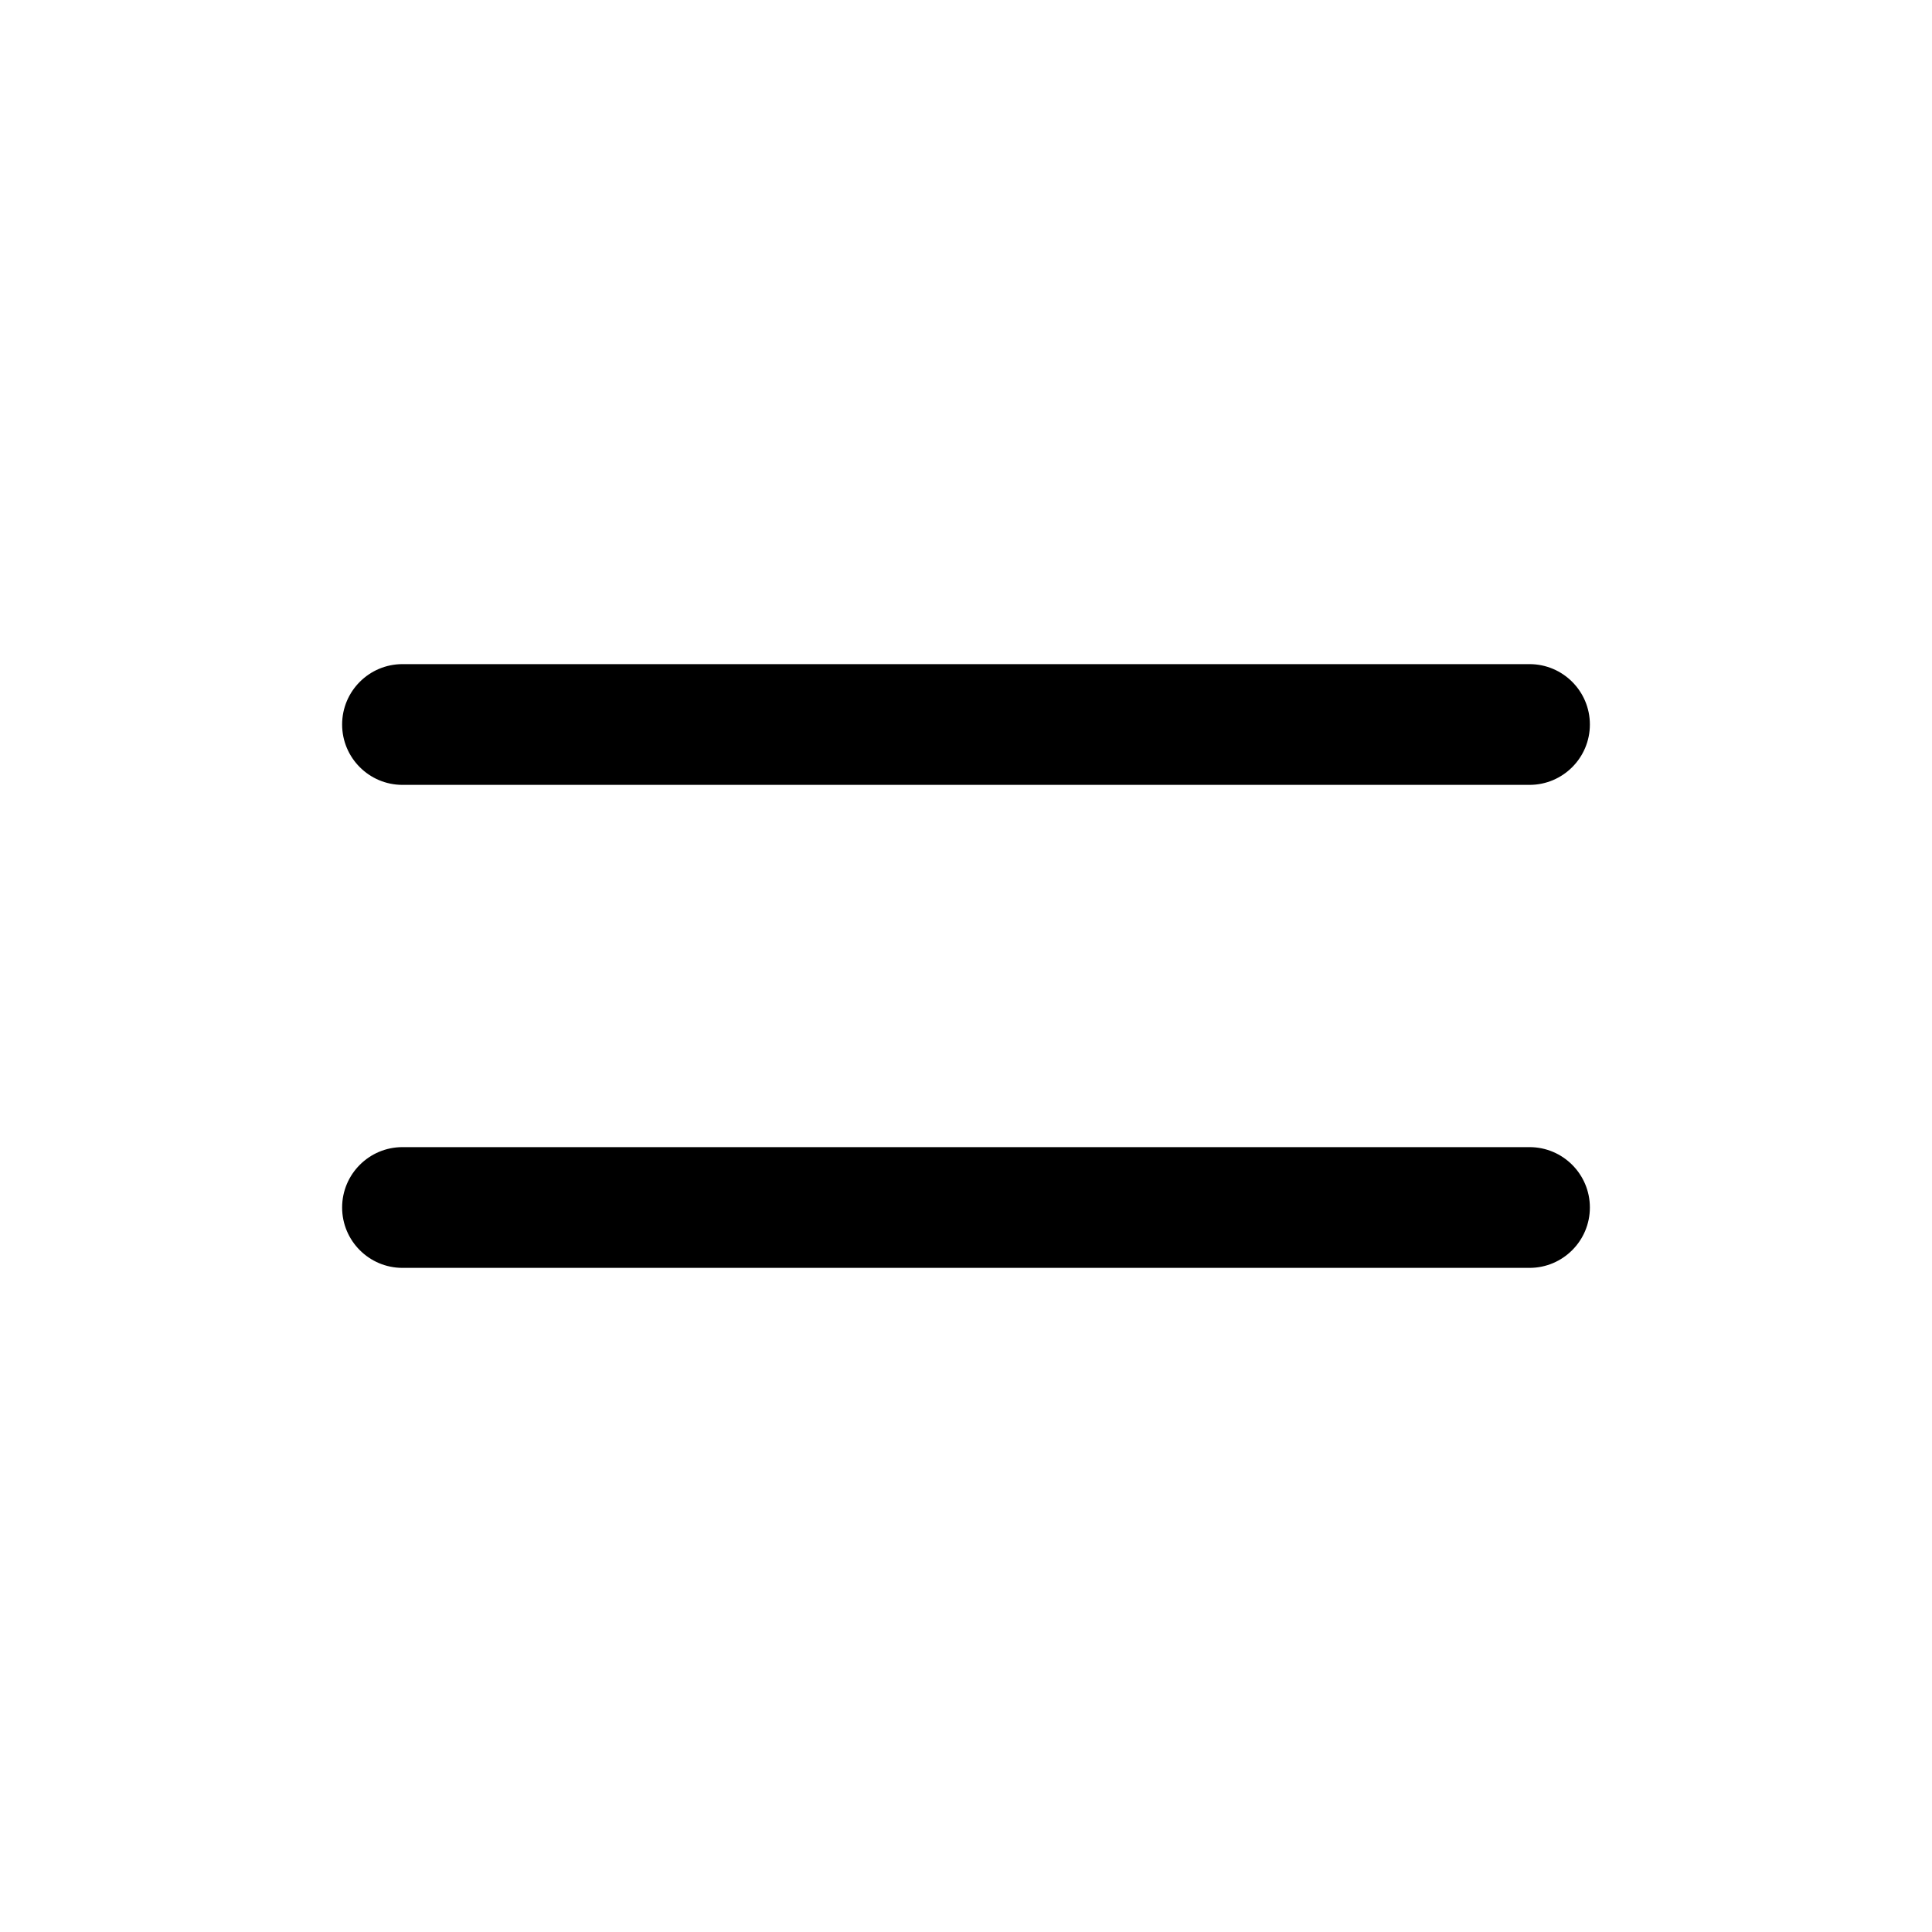
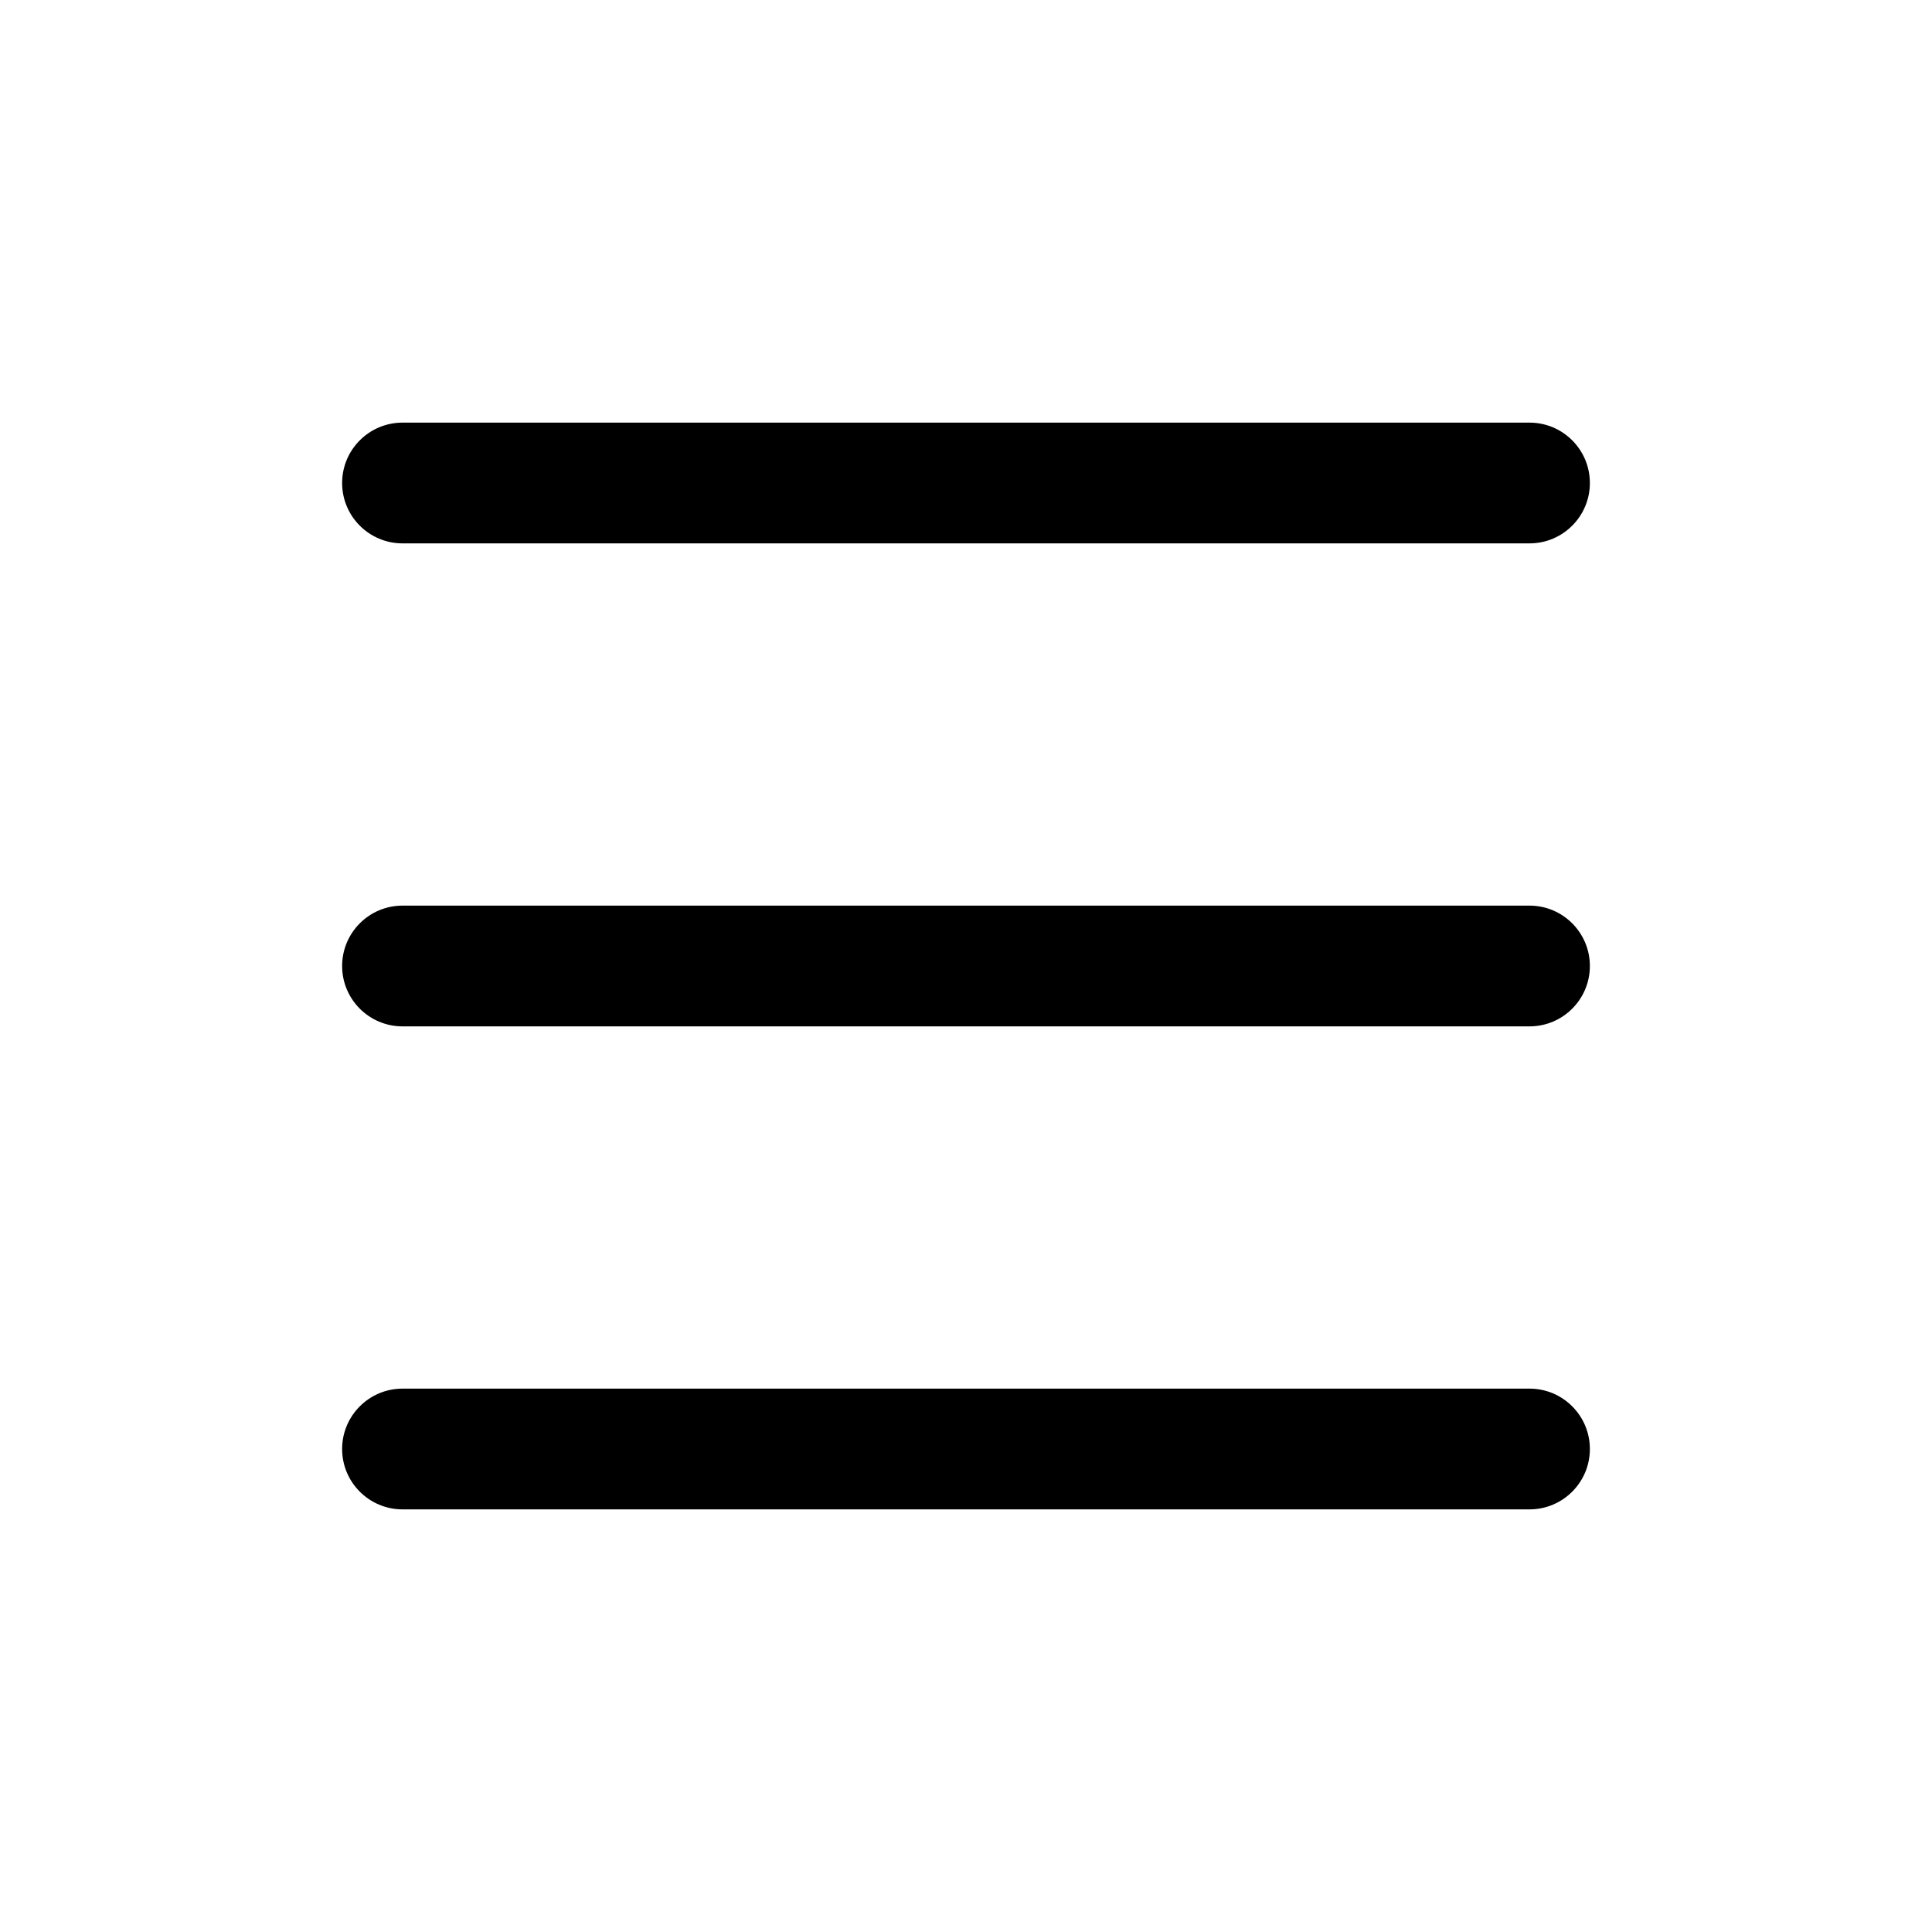
<svg xmlns="http://www.w3.org/2000/svg" width="24" height="24" viewBox="0 0 24 24" fill="none">
-   <path d="M4.25 9C4.25 8.586 4.586 8.25 5 8.25H19C19.414 8.25 19.75 8.586 19.75 9C19.75 9.414 19.414 9.75 19 9.75H5C4.586 9.75 4.25 9.414 4.25 9Z" fill="currentColor" />
-   <path d="M4.25 15C4.25 14.586 4.586 14.25 5 14.25H19C19.414 14.25 19.75 14.586 19.75 15C19.75 15.414 19.414 15.75 19 15.75H5C4.586 15.75 4.25 15.414 4.25 15Z" fill="currentColor" />
+   <path d="M4.25 6C4.25 5.586 4.586 5.25 5 5.25H19C19.414 5.25 19.75 5.586 19.75 6C19.75 6.414 19.414 6.75 19 6.75H5C4.586 6.75 4.25 6.414 4.25 6Z" fill="currentColor" />
+   <path d="M4.25 18C4.25 17.586 4.586 17.25 5 17.25H19C19.414 17.25 19.75 17.586 19.75 18C19.75 18.414 19.414 18.75 19 18.75H5C4.586 18.75 4.25 18.414 4.25 18Z" fill="currentColor" />
+   <path d="M5 11.25C4.586 11.25 4.25 11.586 4.25 12C4.25 12.414 4.586 12.75 5 12.75H19C19.414 12.75 19.75 12.414 19.75 12C19.75 11.586 19.414 11.25 19 11.25H5Z" fill="currentColor" />
</svg>
